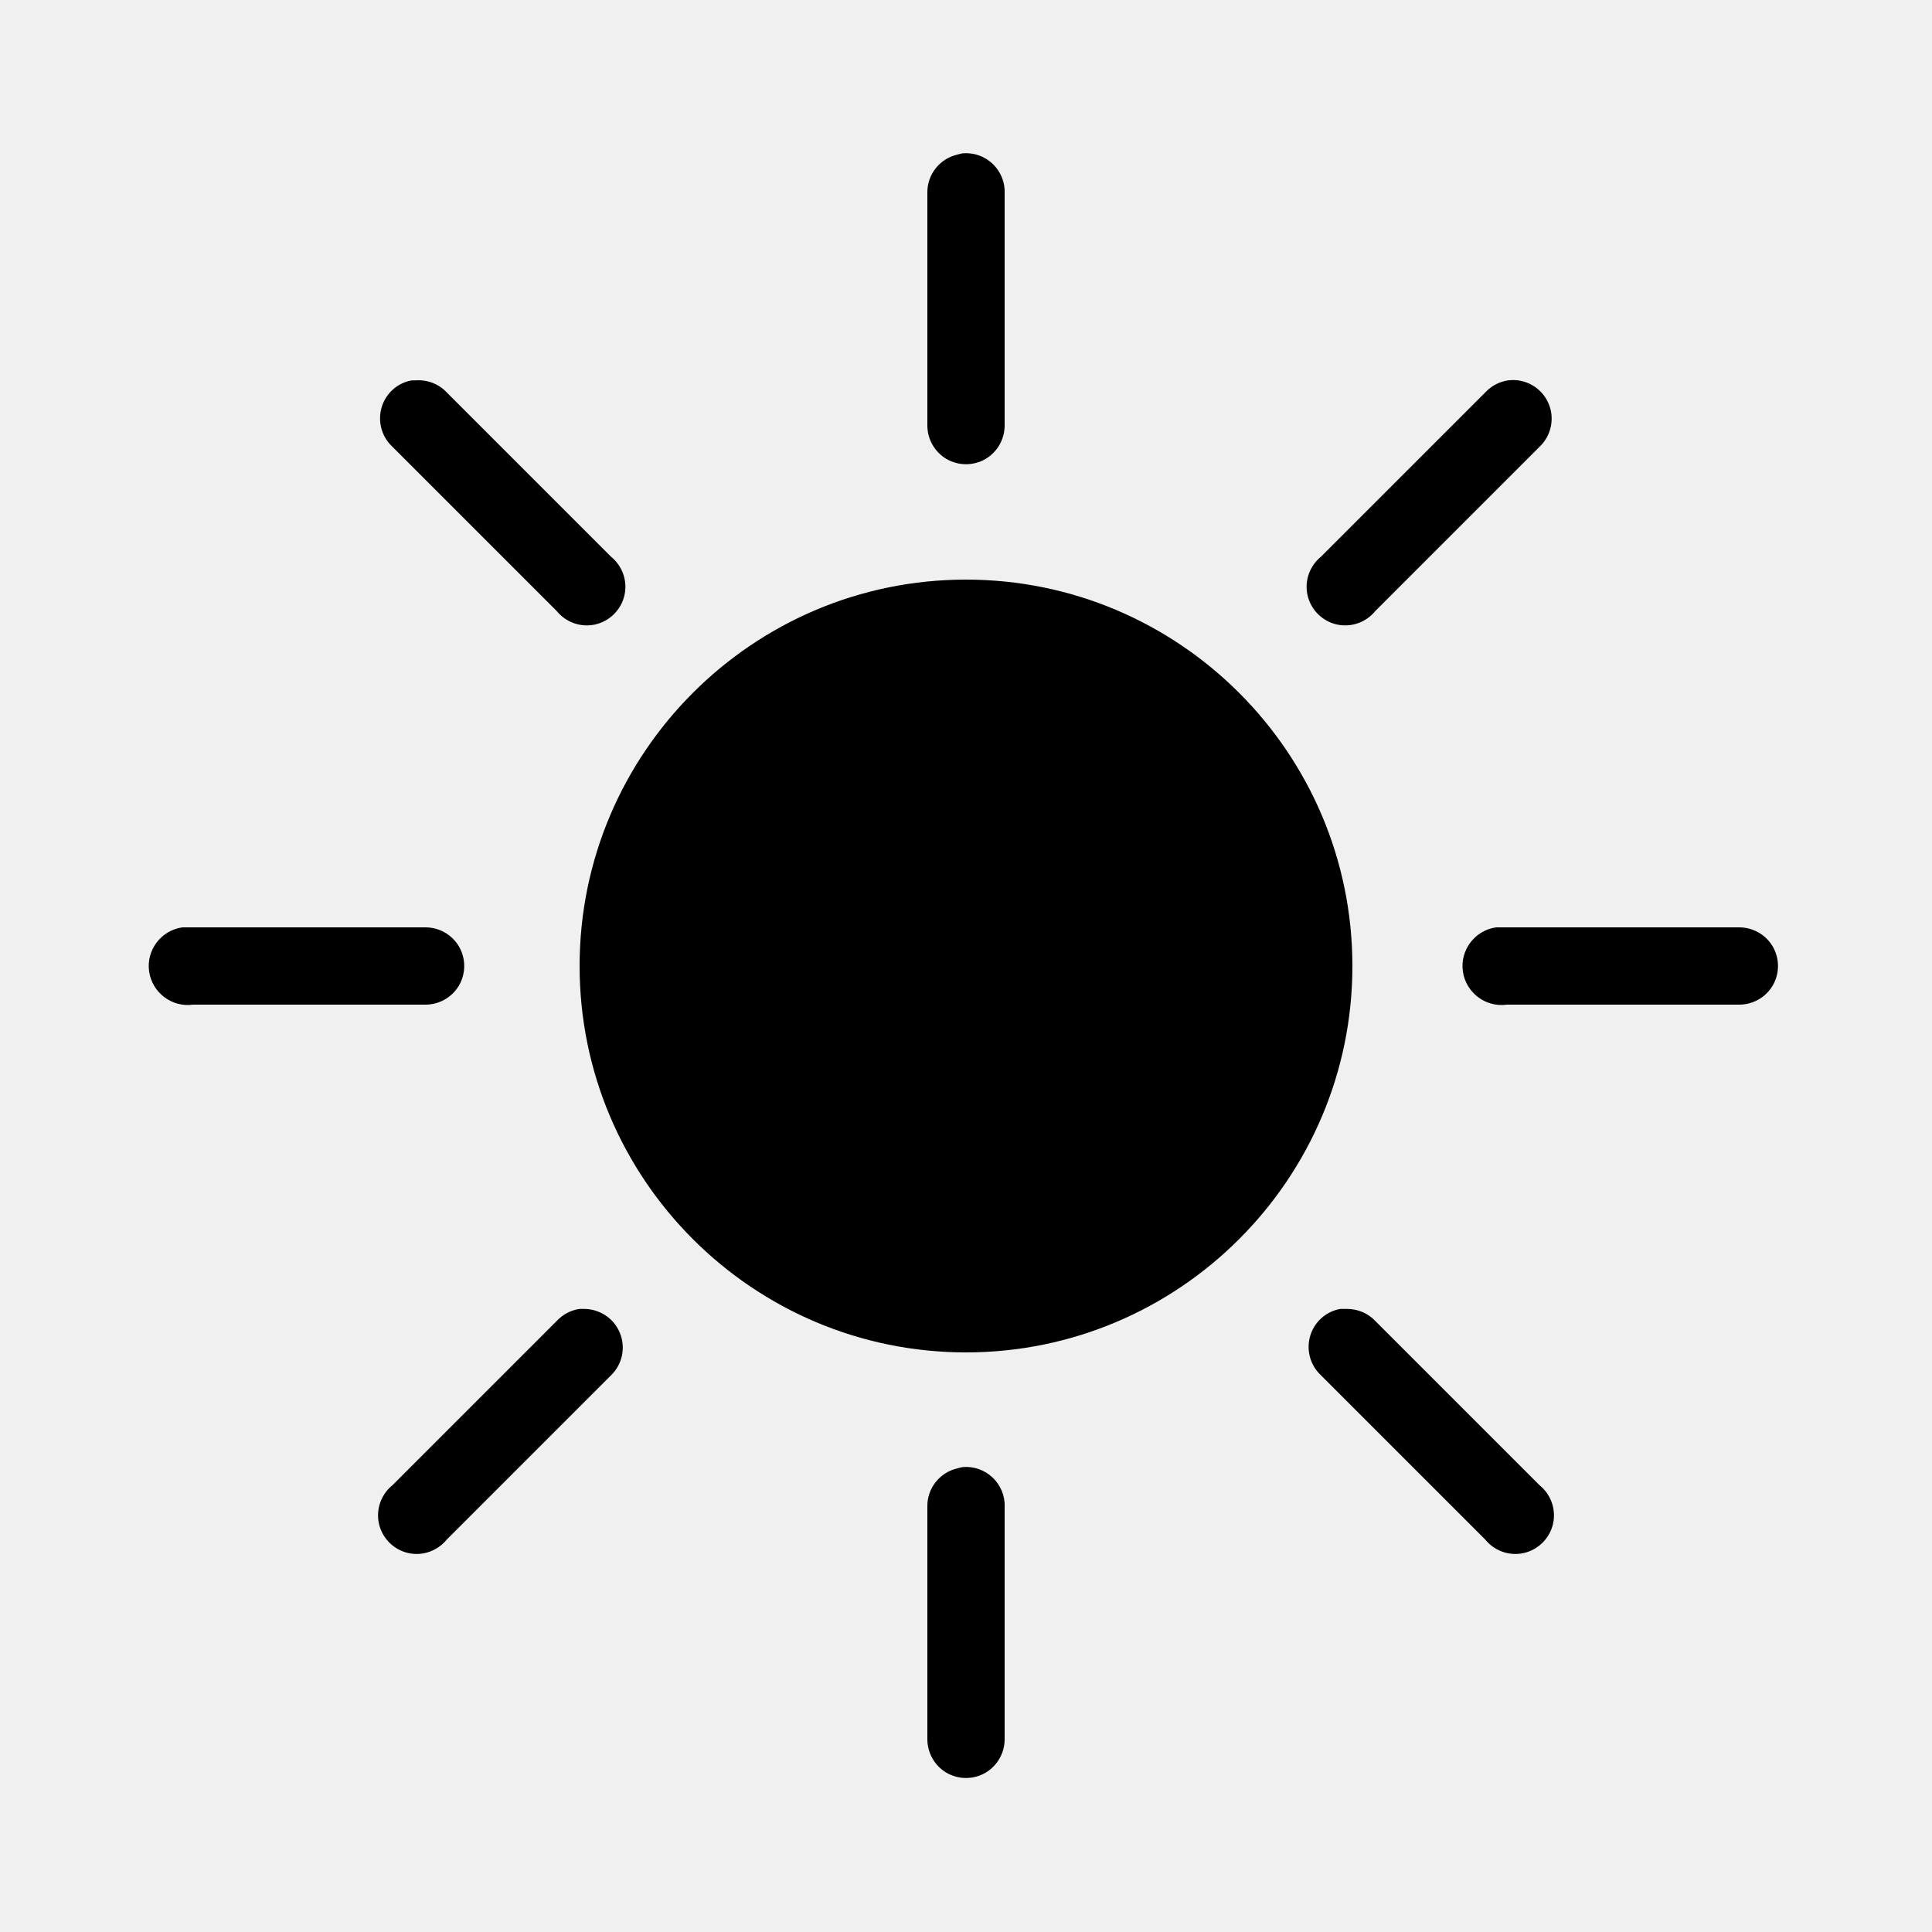
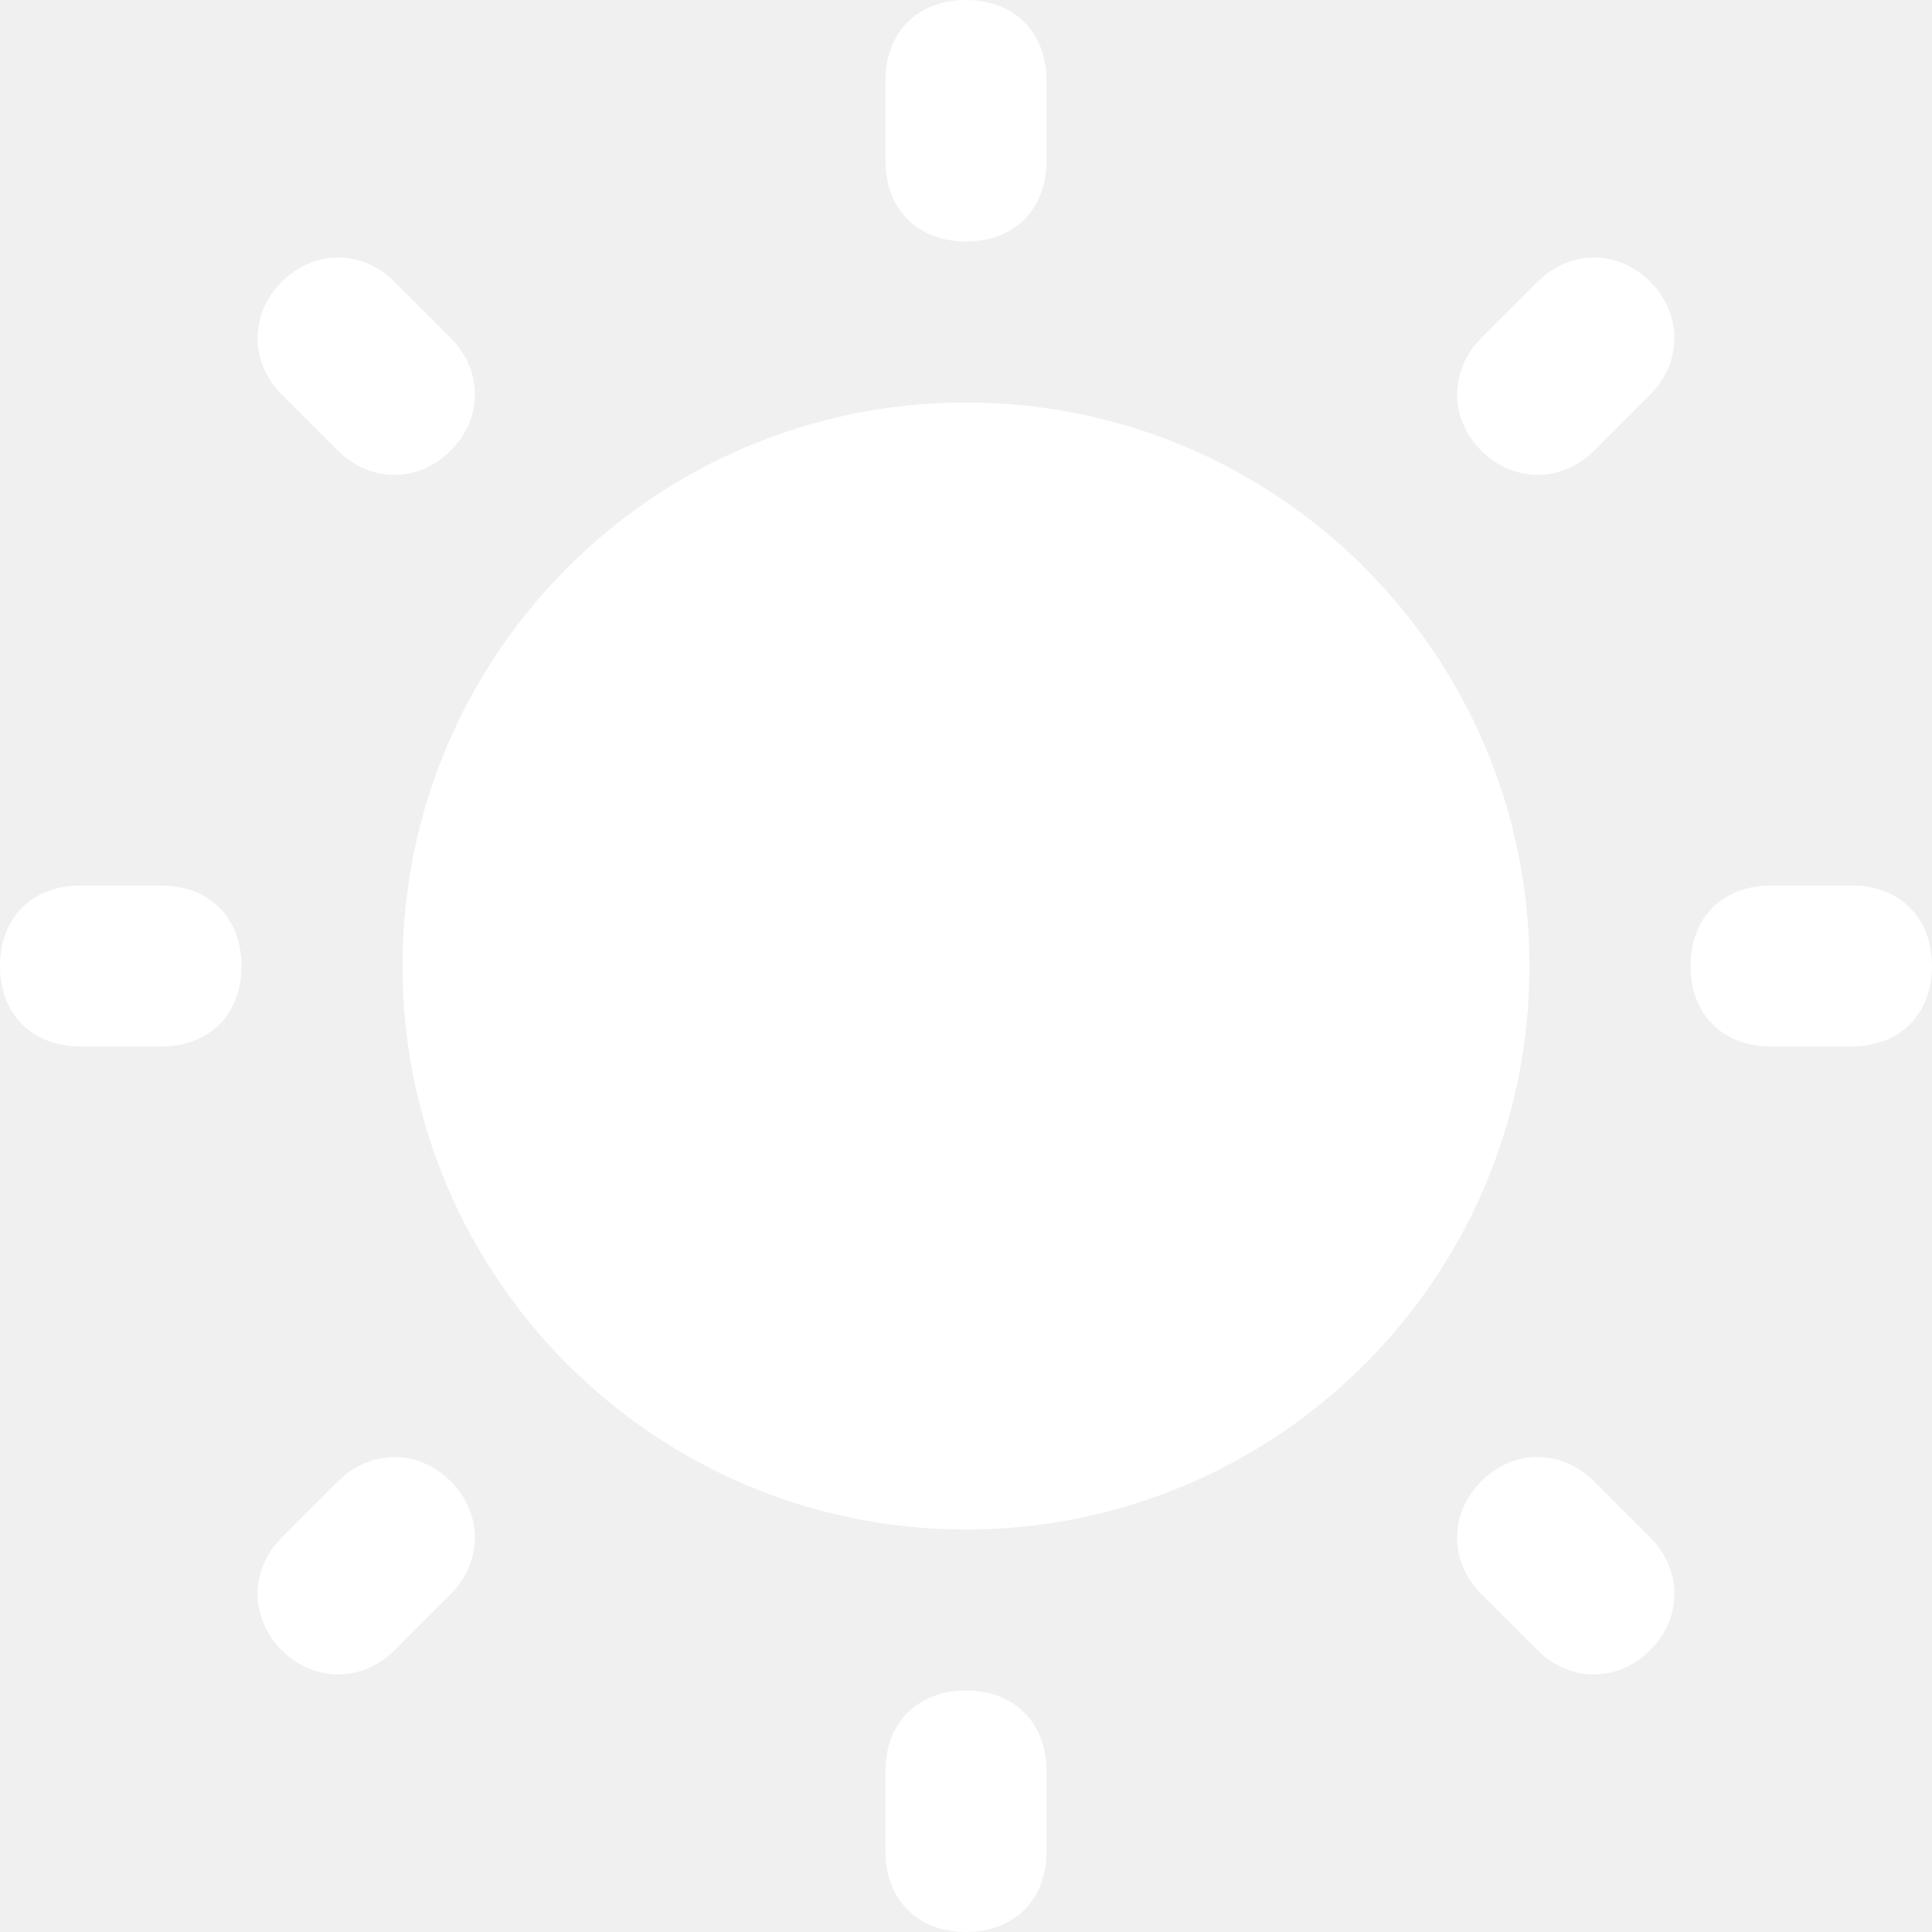
- <svg xmlns="http://www.w3.org/2000/svg" viewBox="0 0 50 50" width="50px" height="50px">
-   <path d="M 24.906 3.969 C 24.863 3.977 24.82 3.988 24.781 4 C 24.316 4.105 23.988 4.523 24 5 L 24 11 C 23.996 11.359 24.184 11.695 24.496 11.879 C 24.809 12.059 25.191 12.059 25.504 11.879 C 25.816 11.695 26.004 11.359 26 11 L 26 5 C 26.012 4.711 25.895 4.434 25.688 4.238 C 25.477 4.039 25.191 3.941 24.906 3.969 Z M 10.656 9.844 C 10.281 9.91 9.98 10.184 9.875 10.547 C 9.77 10.914 9.879 11.305 10.156 11.562 L 14.406 15.812 C 14.648 16.109 15.035 16.246 15.41 16.16 C 15.781 16.074 16.074 15.781 16.16 15.41 C 16.246 15.035 16.109 14.648 15.812 14.406 L 11.562 10.156 C 11.355 9.934 11.055 9.82 10.75 9.844 C 10.719 9.844 10.688 9.844 10.656 9.844 Z M 39.031 9.844 C 38.805 9.875 38.594 9.988 38.438 10.156 L 34.188 14.406 C 33.891 14.648 33.754 15.035 33.84 15.41 C 33.926 15.781 34.219 16.074 34.59 16.16 C 34.965 16.246 35.352 16.109 35.594 15.812 L 39.844 11.562 C 40.156 11.266 40.246 10.801 40.062 10.41 C 39.875 10.016 39.461 9.789 39.031 9.844 Z M 25 15 C 19.484 15 15 19.484 15 25 C 15 30.516 19.484 35 25 35 C 30.516 35 35 30.516 35 25 C 35 19.484 30.516 15 25 15 Z M 4.719 24 C 4.168 24.078 3.781 24.59 3.859 25.141 C 3.938 25.691 4.449 26.078 5 26 L 11 26 C 11.359 26.004 11.695 25.816 11.879 25.504 C 12.059 25.191 12.059 24.809 11.879 24.496 C 11.695 24.184 11.359 23.996 11 24 L 5 24 C 4.969 24 4.938 24 4.906 24 C 4.875 24 4.844 24 4.812 24 C 4.781 24 4.75 24 4.719 24 Z M 38.719 24 C 38.168 24.078 37.781 24.59 37.859 25.141 C 37.938 25.691 38.449 26.078 39 26 L 45 26 C 45.359 26.004 45.695 25.816 45.879 25.504 C 46.059 25.191 46.059 24.809 45.879 24.496 C 45.695 24.184 45.359 23.996 45 24 L 39 24 C 38.969 24 38.938 24 38.906 24 C 38.875 24 38.844 24 38.812 24 C 38.781 24 38.75 24 38.719 24 Z M 15 33.875 C 14.773 33.906 14.562 34.02 14.406 34.188 L 10.156 38.438 C 9.859 38.68 9.723 39.066 9.809 39.441 C 9.895 39.812 10.188 40.105 10.559 40.191 C 10.934 40.277 11.32 40.141 11.562 39.844 L 15.812 35.594 C 16.109 35.309 16.199 34.867 16.039 34.488 C 15.883 34.109 15.504 33.867 15.094 33.875 C 15.062 33.875 15.031 33.875 15 33.875 Z M 34.688 33.875 C 34.312 33.941 34.012 34.215 33.906 34.578 C 33.801 34.945 33.91 35.336 34.188 35.594 L 38.438 39.844 C 38.68 40.141 39.066 40.277 39.441 40.191 C 39.812 40.105 40.105 39.812 40.191 39.441 C 40.277 39.066 40.141 38.68 39.844 38.438 L 35.594 34.188 C 35.406 33.988 35.148 33.879 34.875 33.875 C 34.844 33.875 34.812 33.875 34.781 33.875 C 34.75 33.875 34.719 33.875 34.688 33.875 Z M 24.906 37.969 C 24.863 37.977 24.82 37.988 24.781 38 C 24.316 38.105 23.988 38.523 24 39 L 24 45 C 23.996 45.359 24.184 45.695 24.496 45.879 C 24.809 46.059 25.191 46.059 25.504 45.879 C 25.816 45.695 26.004 45.359 26 45 L 26 39 C 26.012 38.711 25.895 38.434 25.688 38.238 C 25.477 38.039 25.191 37.941 24.906 37.969 Z" />
+ <svg xmlns="http://www.w3.org/2000/svg" viewBox="0,0,256,256" width="24px" height="24px" fill-rule="nonzero">
+   <g fill="#ffffff" fill-rule="nonzero" stroke="none" stroke-width="1" stroke-linecap="butt" stroke-linejoin="miter" stroke-miterlimit="10" stroke-dasharray="" stroke-dashoffset="0" font-family="none" font-weight="none" font-size="none" text-anchor="none" style="mix-blend-mode: normal">
+     <g transform="scale(10.66667,10.66667)">
+       <path d="M12,0c-0.6,0 -1,0.4 -1,1v1c0,0.6 0.4,1 1,1c0.6,0 1,-0.4 1,-1v-1c0,-0.6 -0.4,-1 -1,-1zM4.199,3.199c-0.25,0 -0.499,0.101 -0.699,0.301c-0.4,0.4 -0.4,1 0,1.4l0.699,0.699c0.4,0.4 1,0.4 1.4,0c0.4,-0.4 0.4,-1 0,-1.4l-0.699,-0.699c-0.2,-0.2 -0.451,-0.301 -0.701,-0.301zM19.801,3.199c-0.25,0 -0.501,0.101 -0.701,0.301l-0.699,0.699c-0.4,0.4 -0.4,1 0,1.4c0.4,0.4 1,0.4 1.4,0l0.699,-0.699c0.4,-0.4 0.4,-1 0,-1.4c-0.2,-0.2 -0.449,-0.301 -0.699,-0.301zM12,5c-3.866,0 -7,3.134 -7,7c0,3.866 3.134,7 7,7c3.866,0 7,-3.134 7,-7c0,-3.866 -3.134,-7 -7,-7zM1,11c-0.6,0 -1,0.4 -1,1c0,0.6 0.4,1 1,1h1c0.6,0 1,-0.4 1,-1c0,-0.6 -0.4,-1 -1,-1zM22,11c-0.6,0 -1,0.4 -1,1c0,0.6 0.4,1 1,1h1c0.6,0 1,-0.4 1,-1c0,-0.6 -0.4,-1 -1,-1zM4.9,18.1c-0.25,0 -0.501,0.101 -0.701,0.301l-0.699,0.699c-0.4,0.4 -0.4,1 0,1.4c0.4,0.4 1,0.4 1.4,0l0.699,-0.699c0.4,-0.4 0.4,-1 0,-1.4c-0.2,-0.2 -0.449,-0.301 -0.699,-0.301zM19.1,18.1c-0.25,0 -0.499,0.101 -0.699,0.301c-0.4,0.4 -0.4,1 0,1.4l0.699,0.699c0.4,0.4 1,0.4 1.4,0c0.4,-0.4 0.4,-1 0,-1.4l-0.699,-0.699c-0.2,-0.2 -0.451,-0.301 -0.701,-0.301zM12,21c-0.6,0 -1,0.4 -1,1v1c0,0.6 0.4,1 1,1c0.6,0 1,-0.4 1,-1v-1c0,-0.6 -0.4,-1 -1,-1z" />
+     </g>
+   </g>
</svg>
